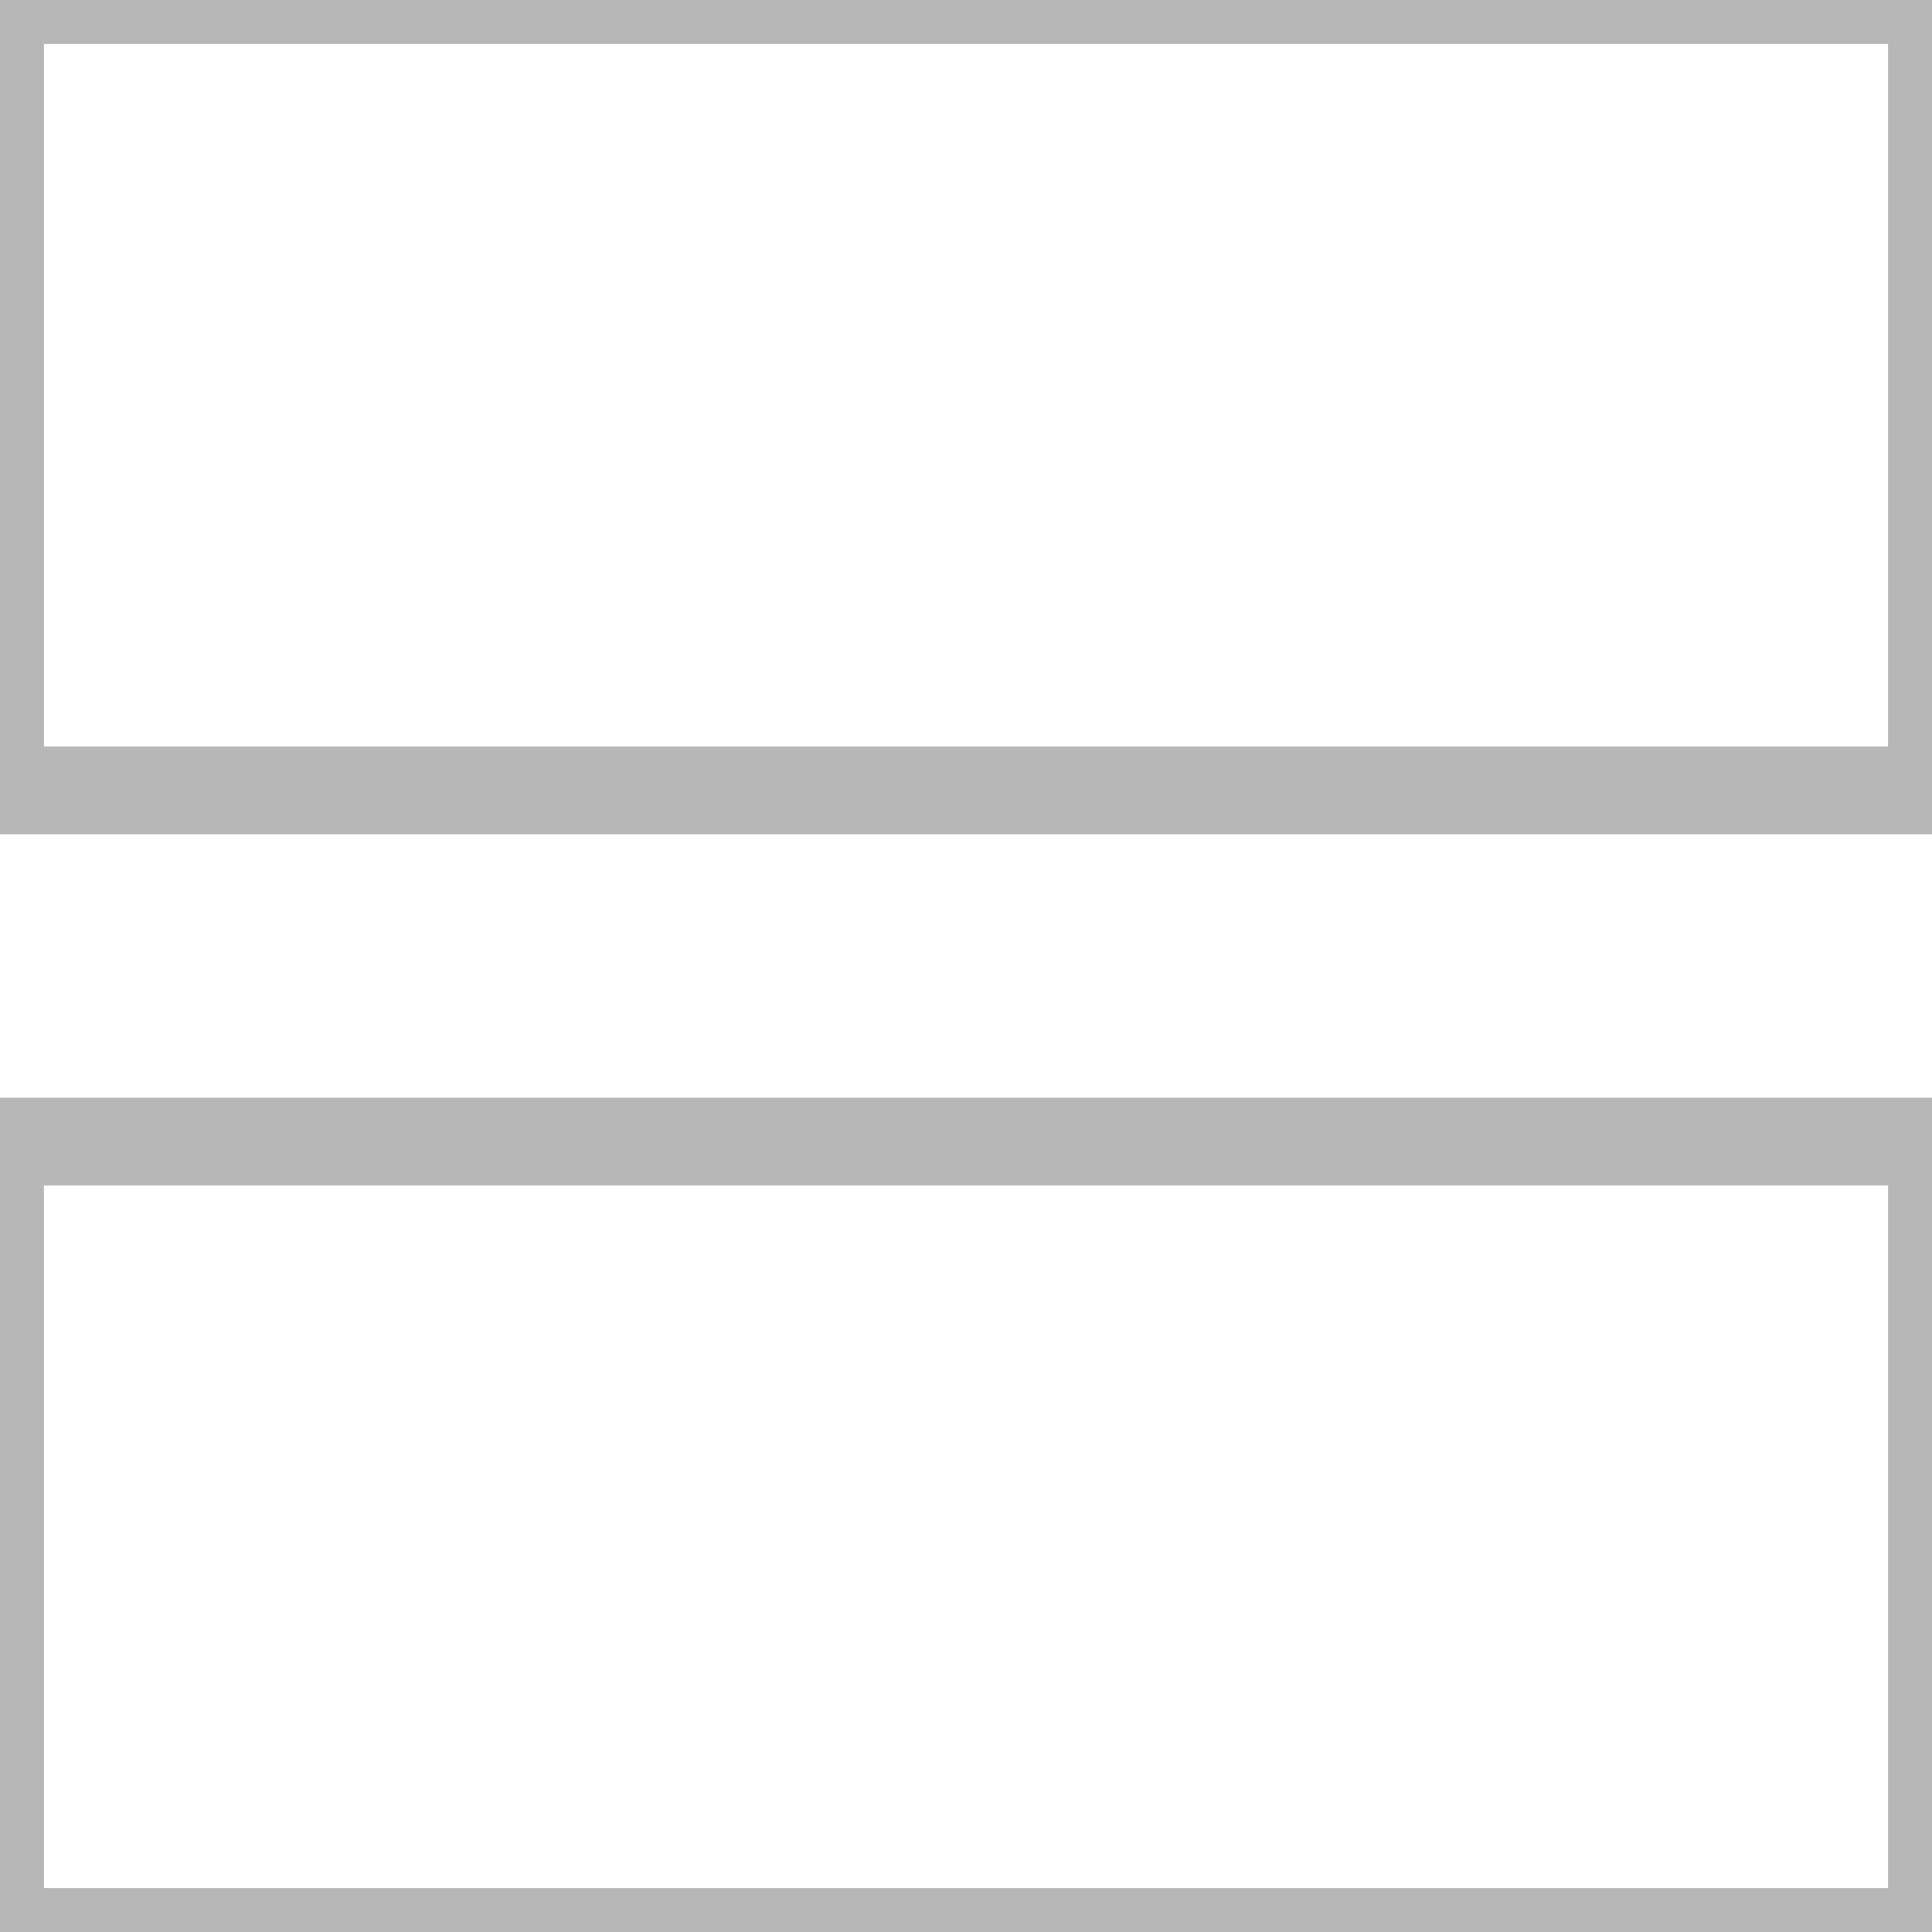
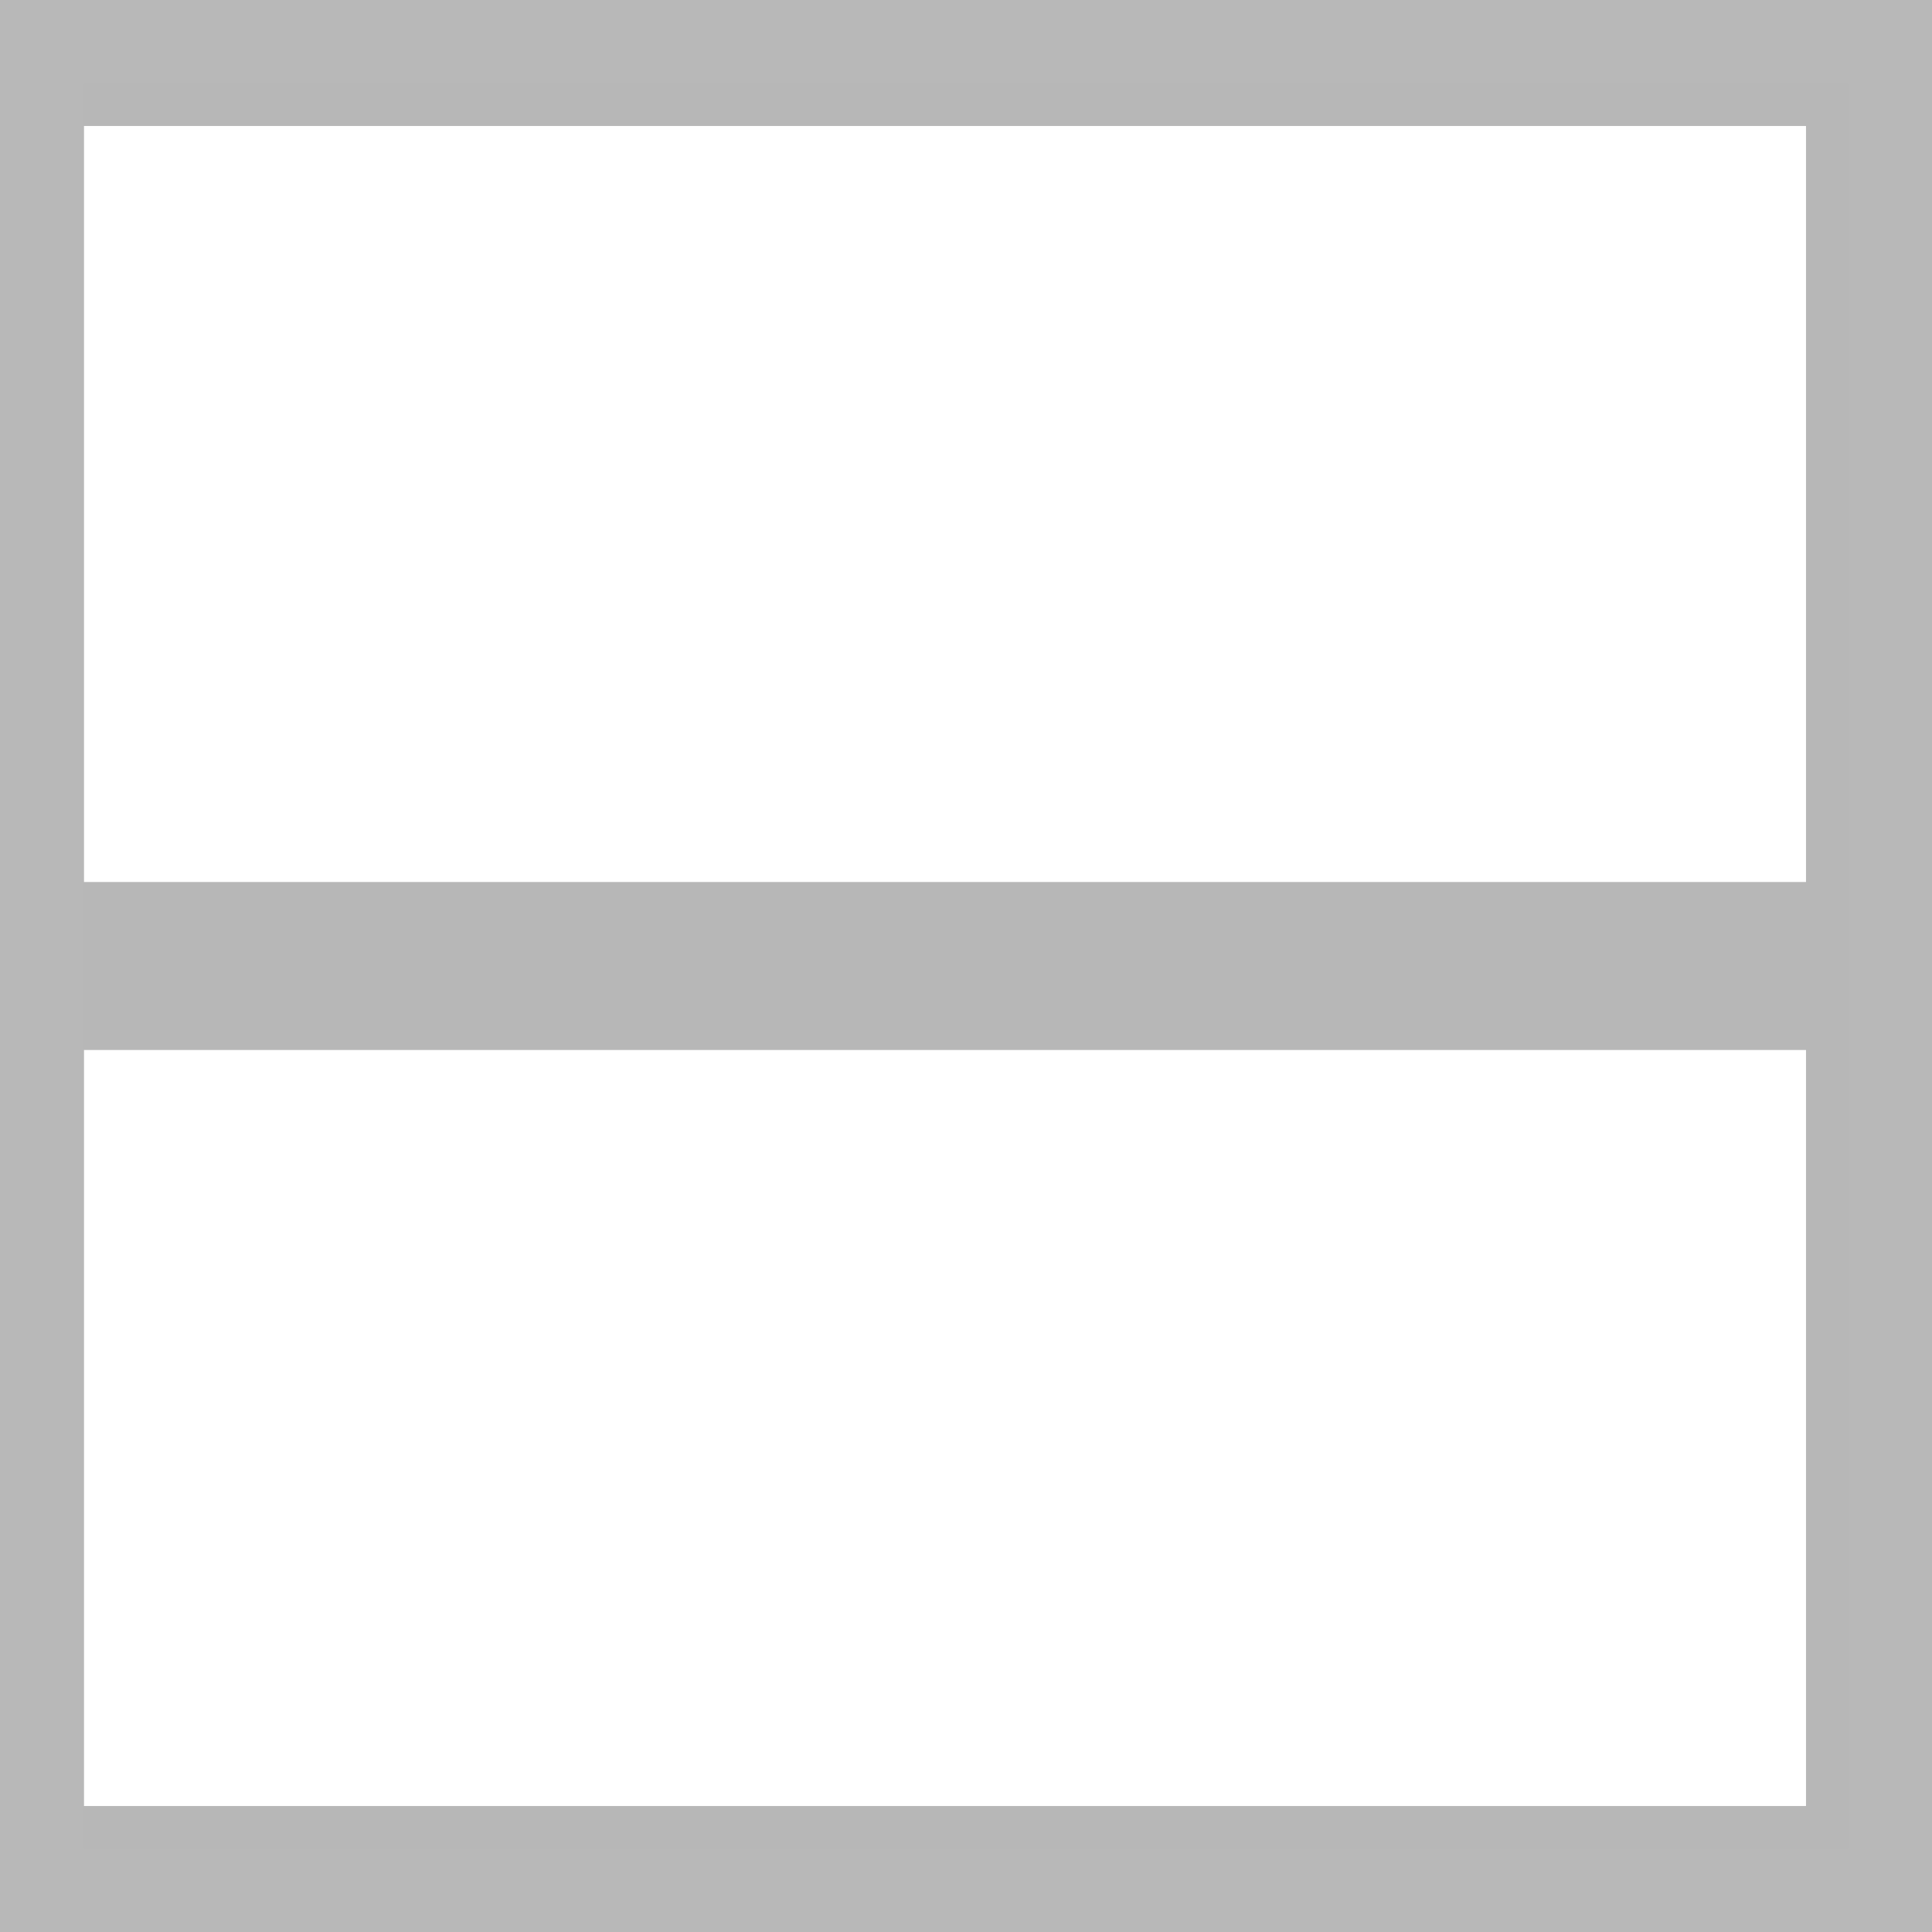
- <svg xmlns="http://www.w3.org/2000/svg" width="22px" height="22px" viewBox="0 0 22 22" version="1.1">
+ <svg xmlns="http://www.w3.org/2000/svg" width="23px" height="23px" viewBox="0 0 23 23" version="1.1">
  <defs />
  <g id="Page-1" stroke="none" stroke-width="1" fill="none" fill-rule="evenodd">
-     <g id="Artboard-1" transform="translate(-489, -708)" stroke="#B7B7B7">
-       <g id="list_icon" transform="translate(489, 708)">
-         <rect id="Rectangle-5" x="0" y="0" width="22" height="9" />
-         <rect id="Rectangle-5-Copy-5" x="0" y="13" width="22" height="9" />
+     <g id="Artboard-1" transform="translate(-489, -707)">
+       <g id="list_icon" transform="translate(489, 707)">
+         <rect id="Rectangle-5" stroke="#B7B7B7" x="0" y="1" width="22" height="11" />
+         <rect id="Rectangle-5-Copy-5" stroke="#B7B7B7" x="0" y="11" width="22" height="11" />
+         <rect id="Rectangle-24" stroke="#B8B8B8" stroke-width="2" x="0" y="0" width="23" height="23" />
      </g>
    </g>
  </g>
</svg>
